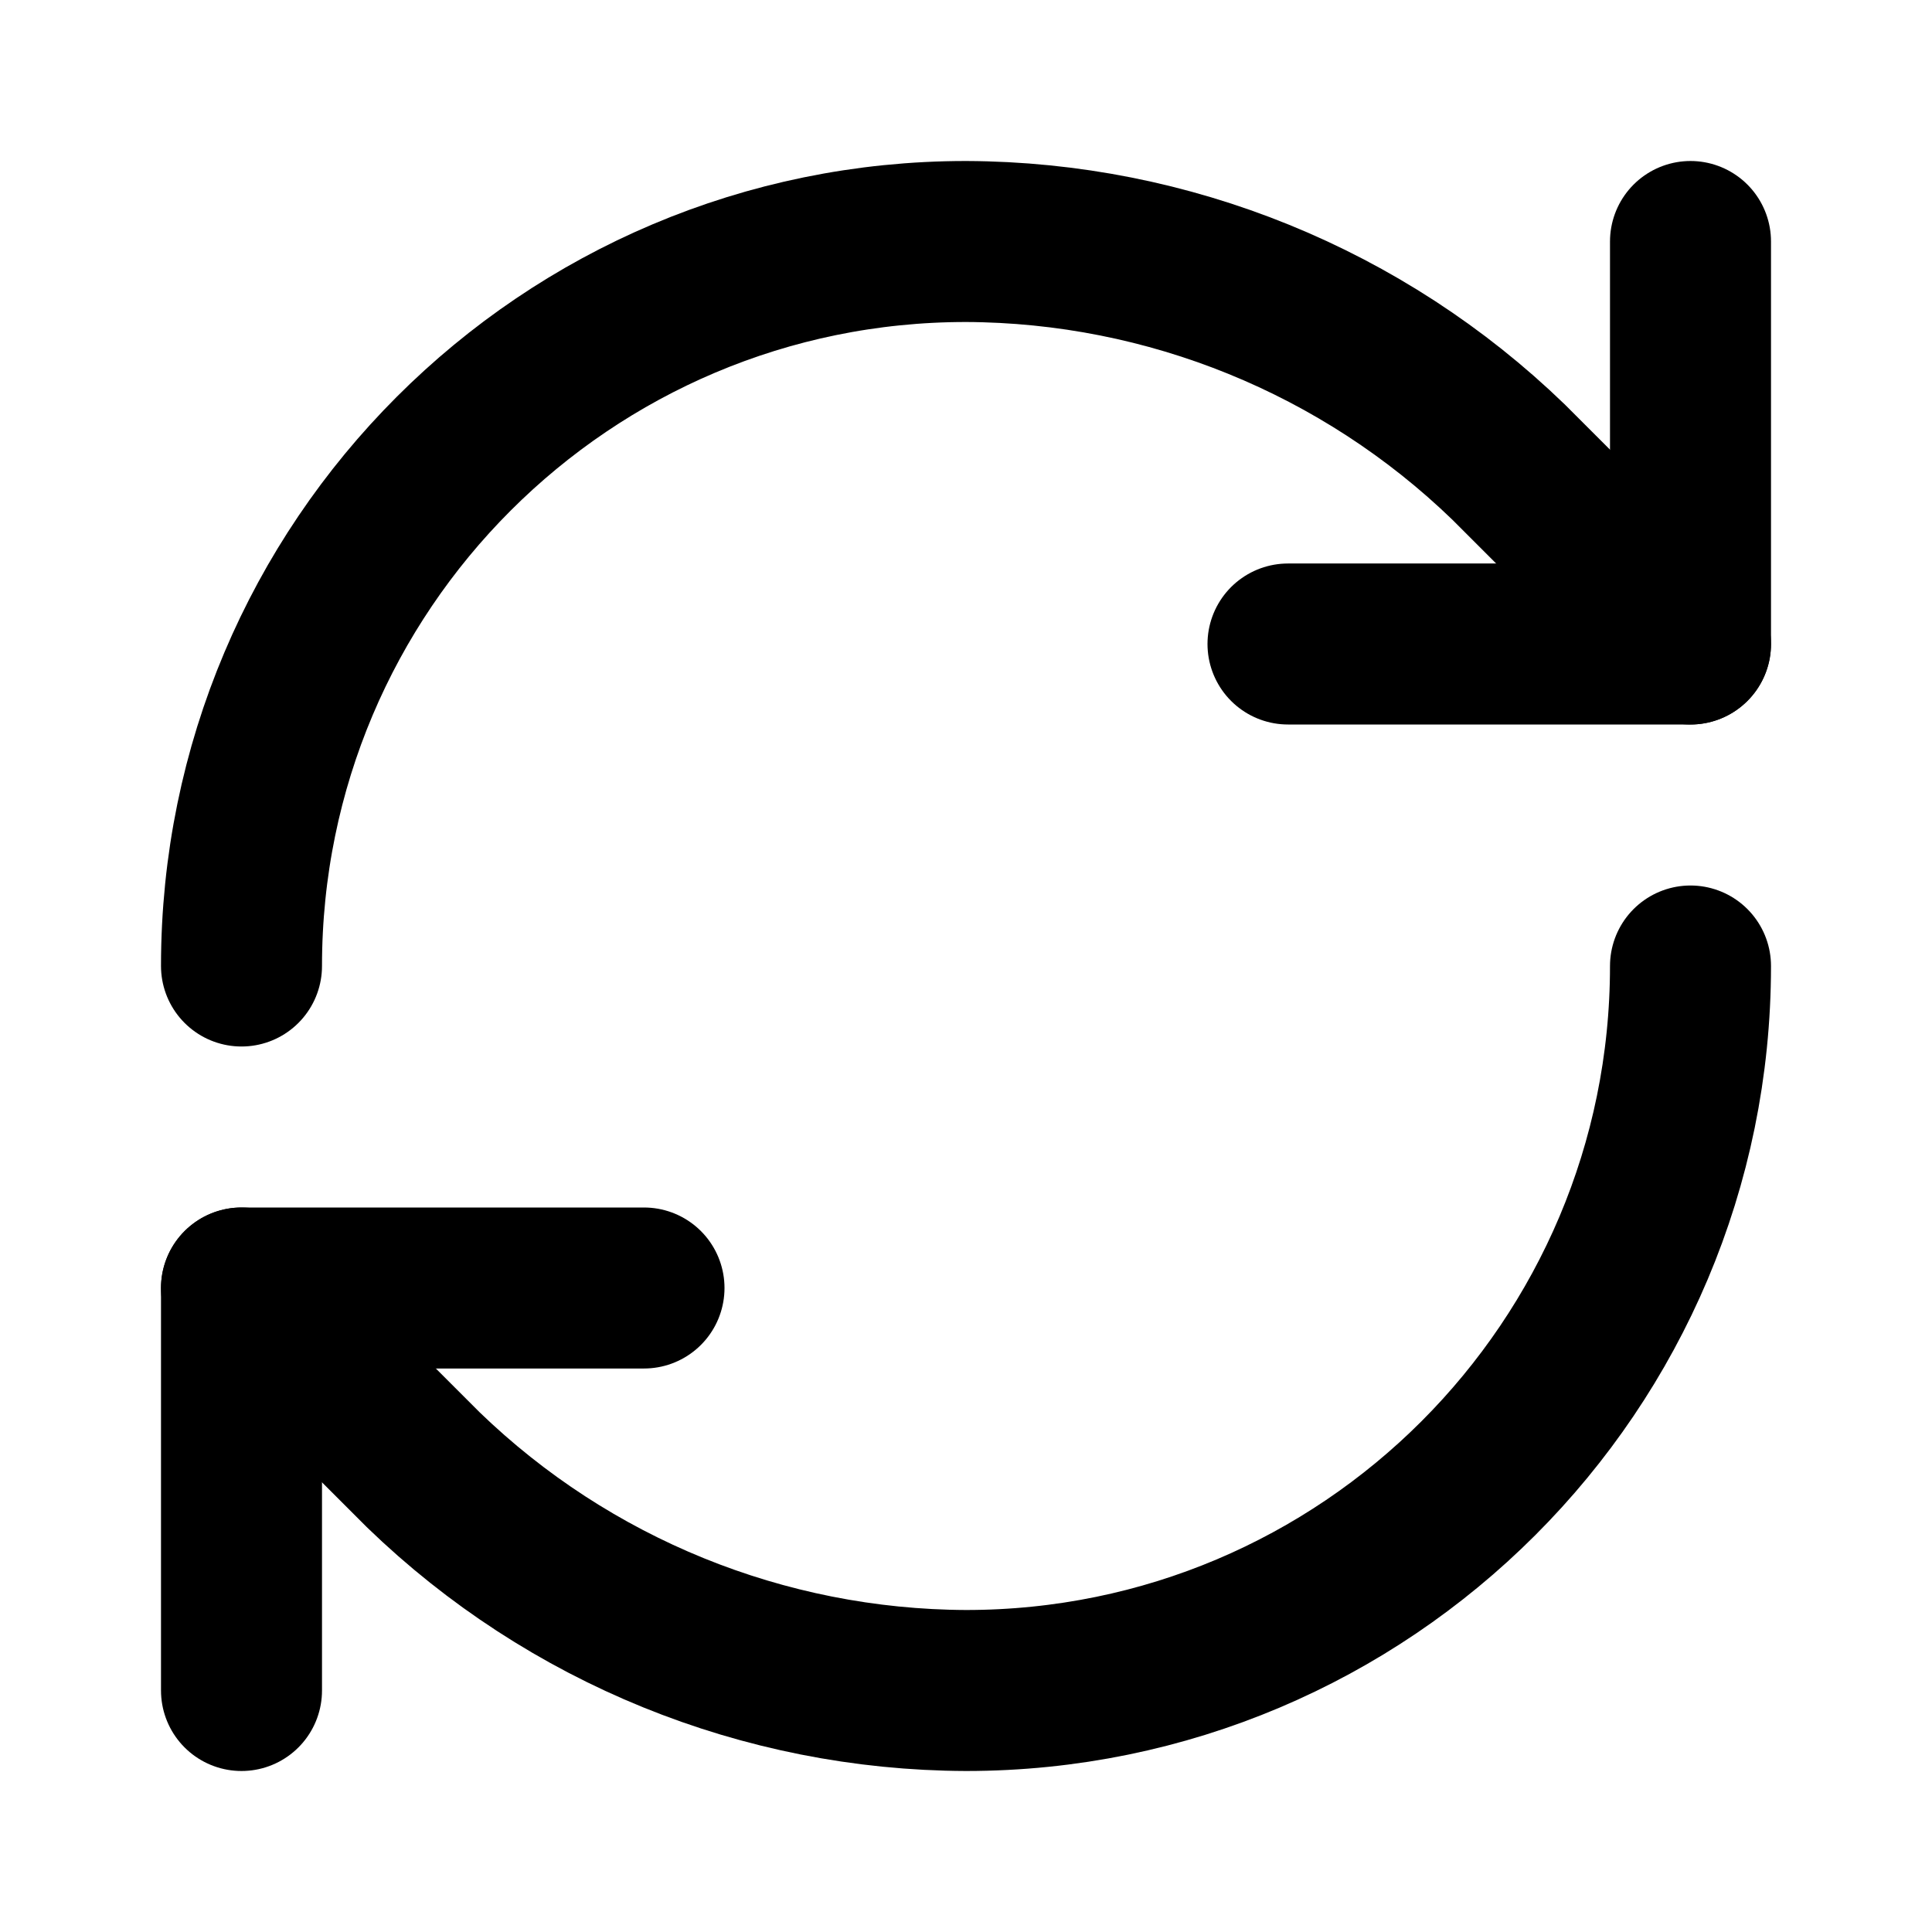
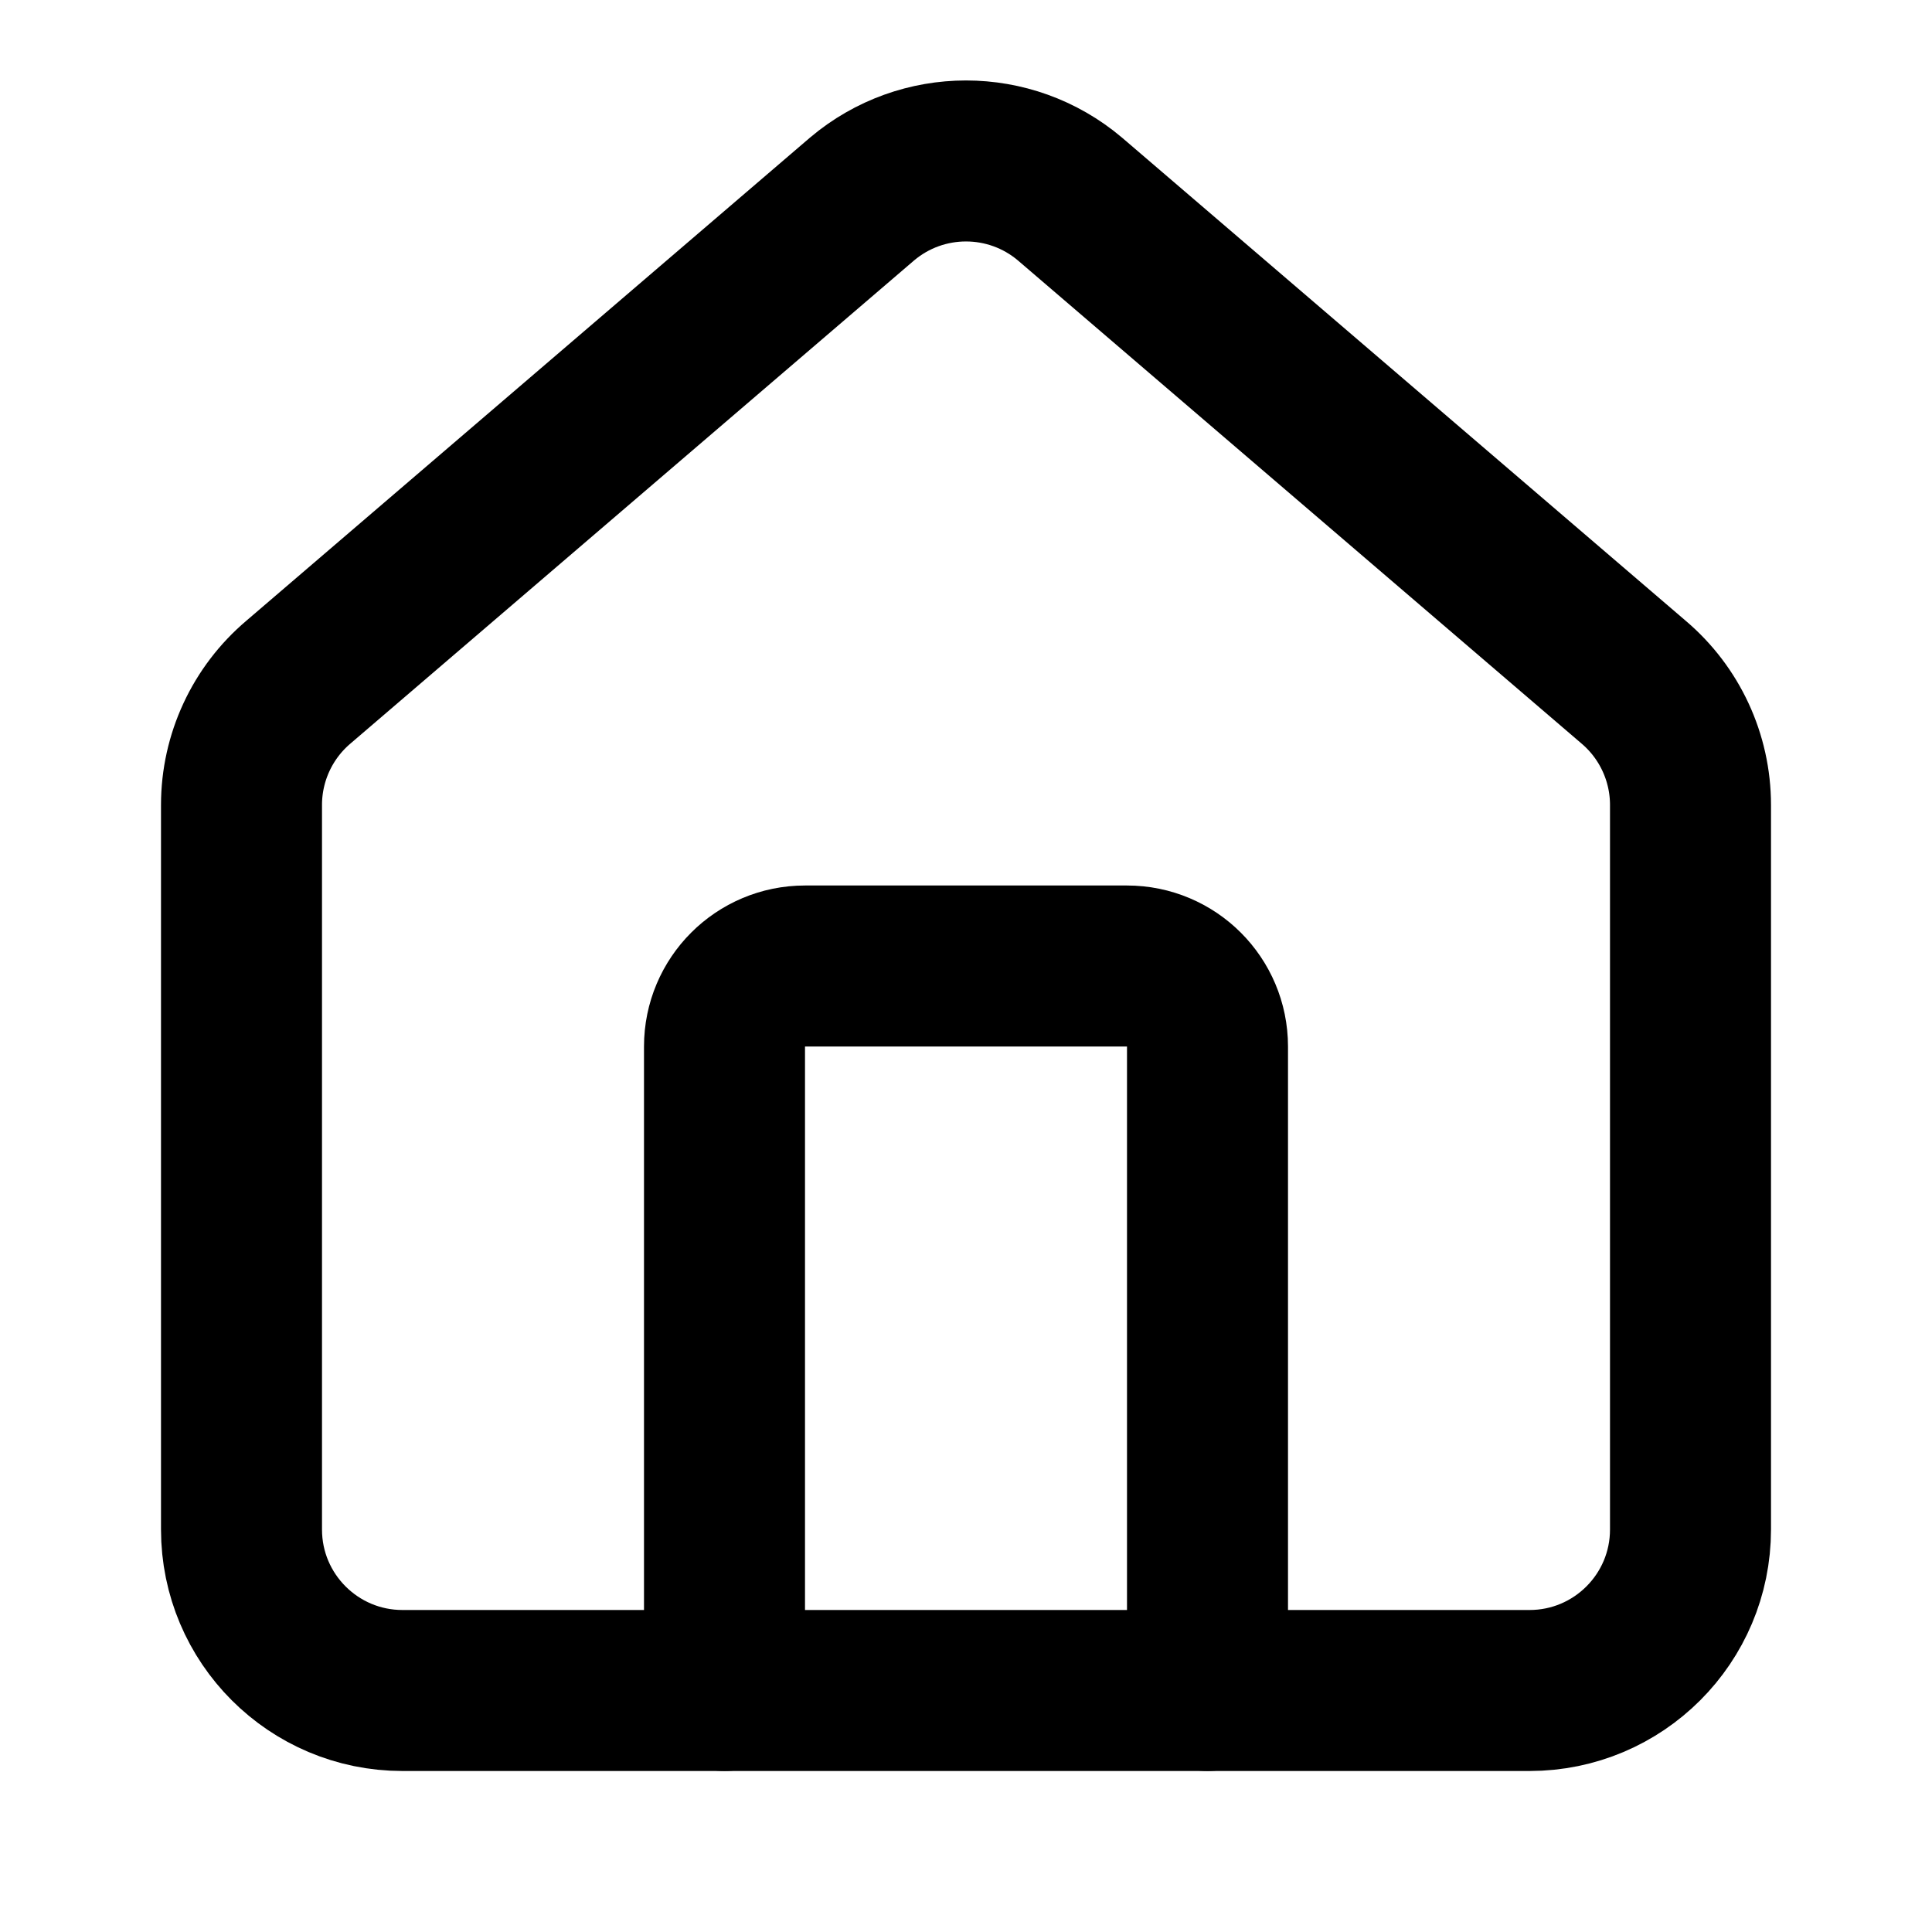
- <svg xmlns="http://www.w3.org/2000/svg" class="lucide lucide-refresh-cw" width="24" height="24" viewBox="0 0 24 24" fill="none" stroke="#000000" stroke-width="2" stroke-linecap="round" stroke-linejoin="round">
-   <path d="M3 12a9 9 0 0 1 9-9 9.75 9.75 0 0 1 6.74 2.74L21 8" />
-   <path d="M21 3v5h-5" />
-   <path d="M21 12a9 9 0 0 1-9 9 9.75 9.75 0 0 1-6.74-2.74L3 16" />
-   <path d="M8 16H3v5" />
+ <svg xmlns="http://www.w3.org/2000/svg" class="lucide lucide-house" width="24" height="24" viewBox="0 0 24 24" fill="none" stroke="#000000" stroke-width="2" stroke-linecap="round" stroke-linejoin="round">
+   <path d="M15 21v-8a1 1 0 0 0-1-1h-4a1 1 0 0 0-1 1v8" />
+   <path d="M3 10a2 2 0 0 1 .709-1.528l7-6a2 2 0 0 1 2.582 0l7 6A2 2 0 0 1 21 10v9a2 2 0 0 1-2 2H5a2 2 0 0 1-2-2z" />
</svg>
